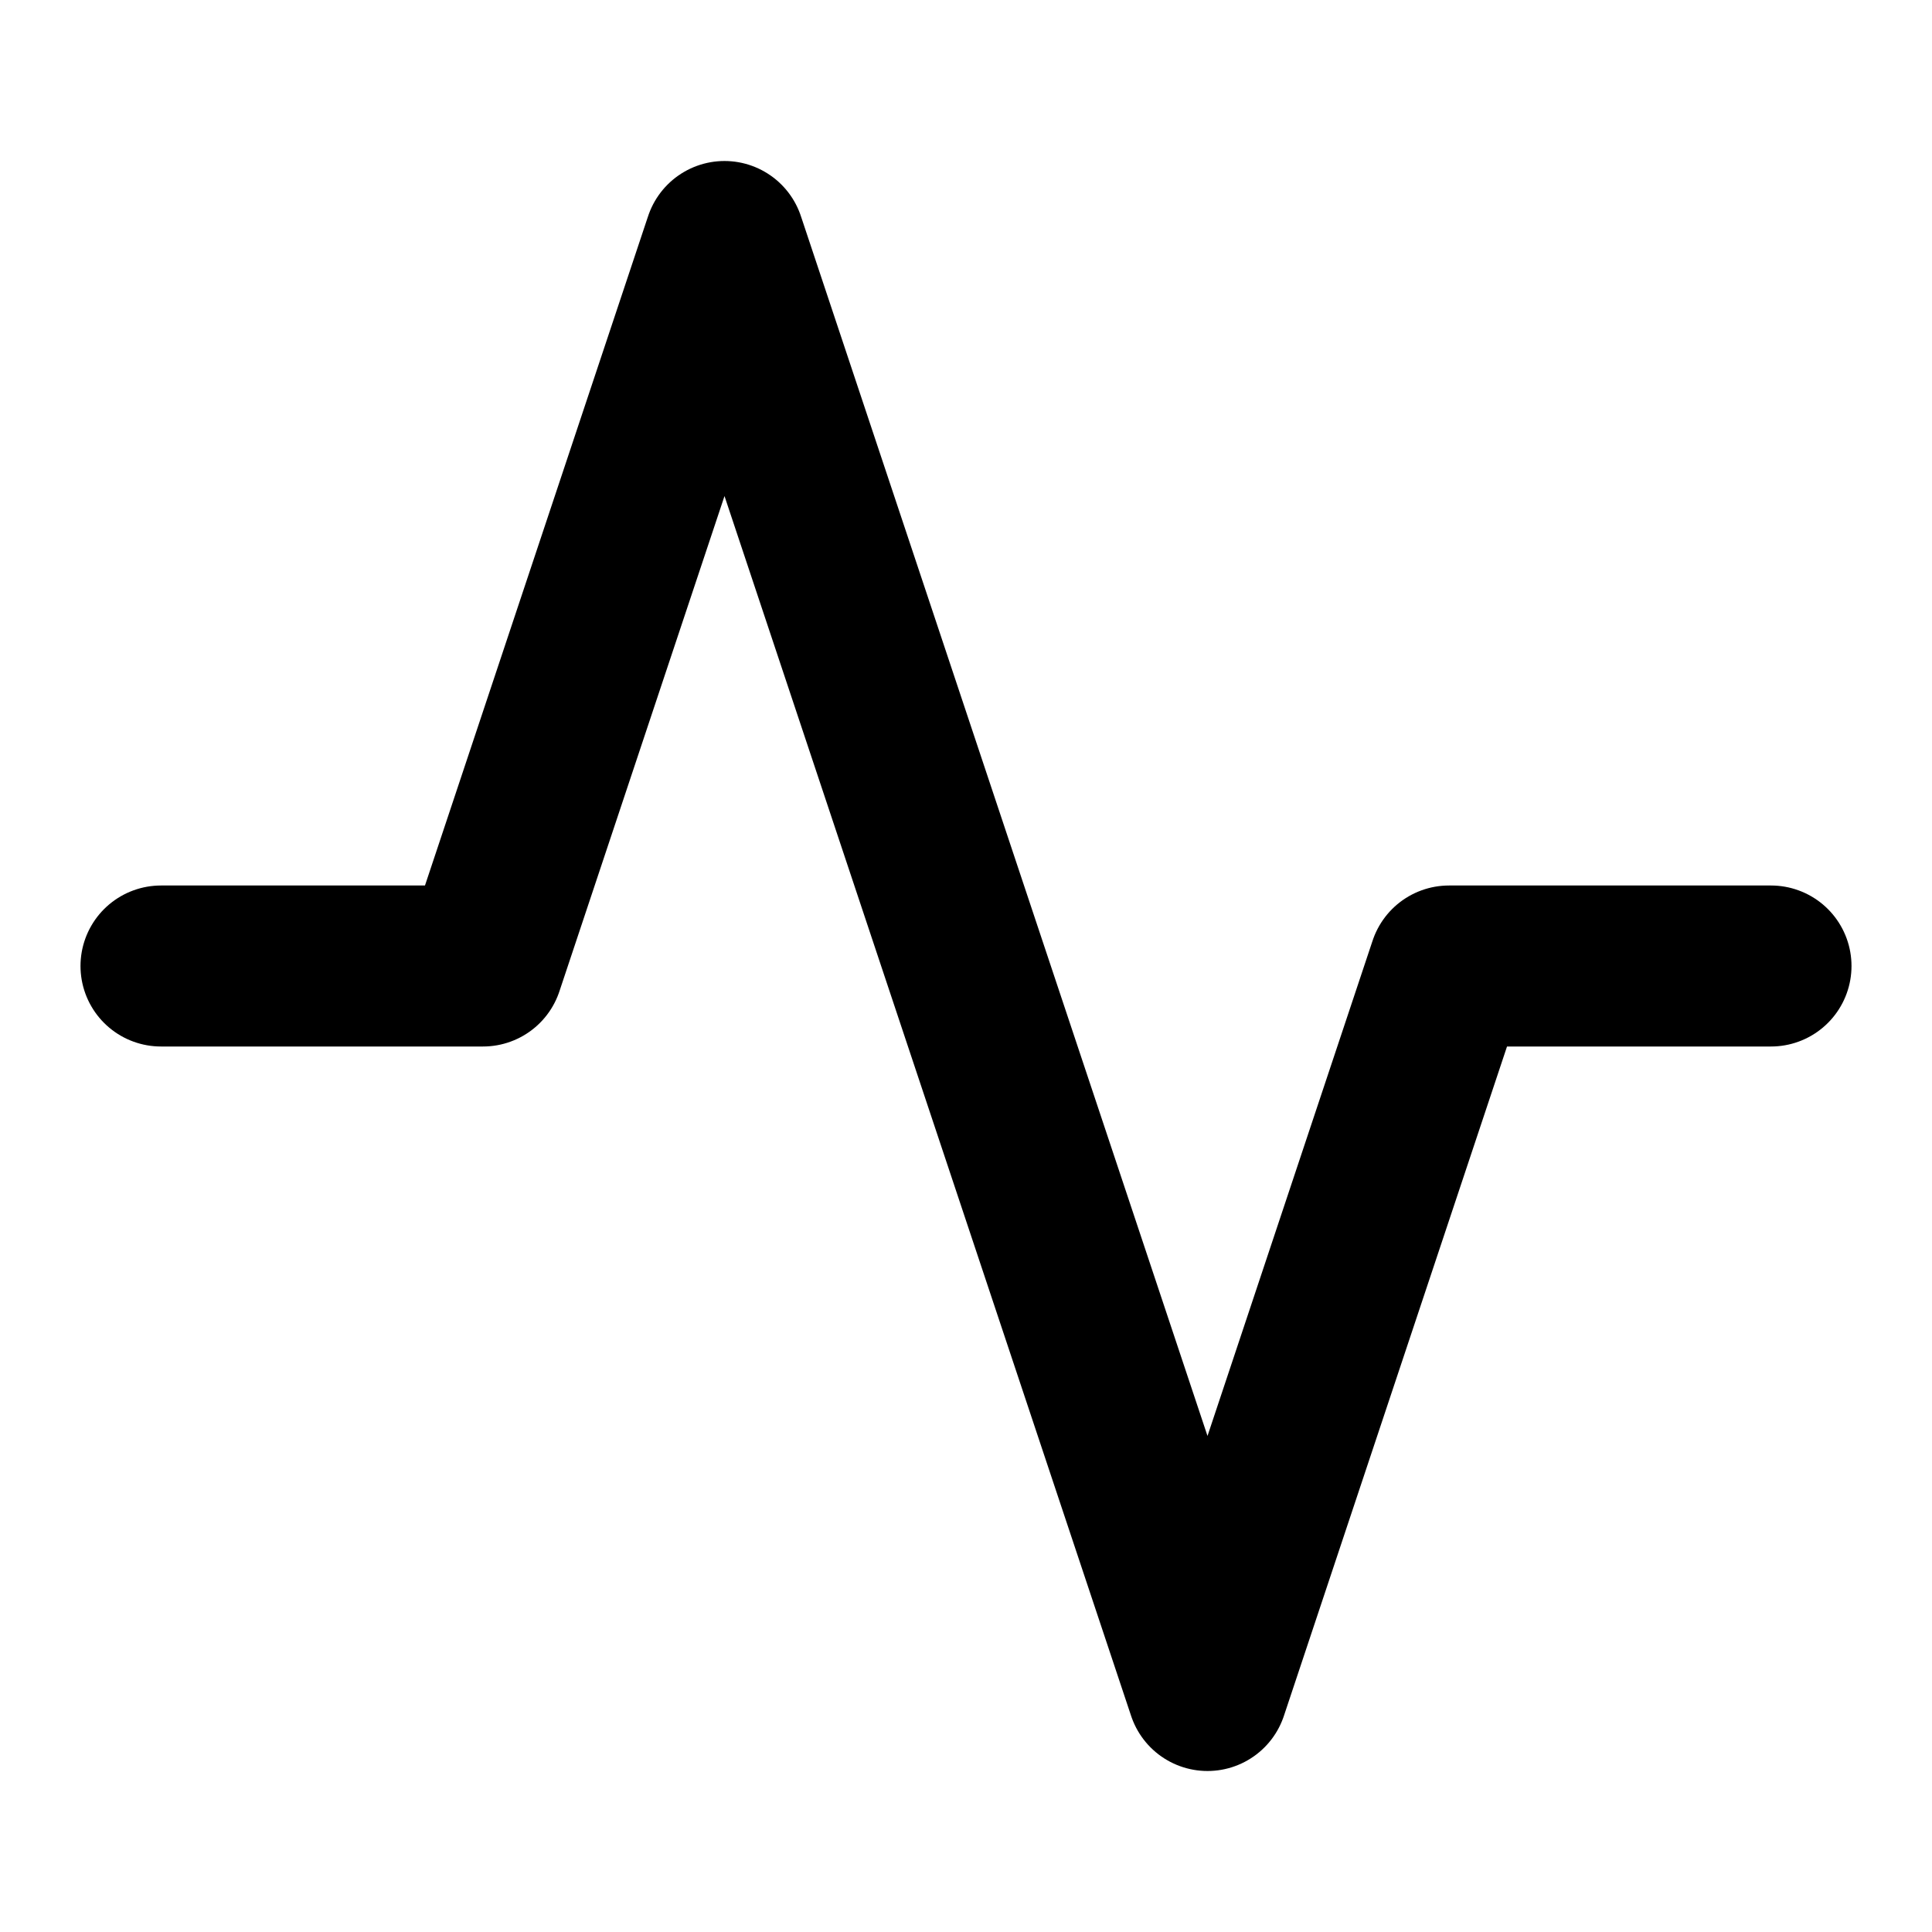
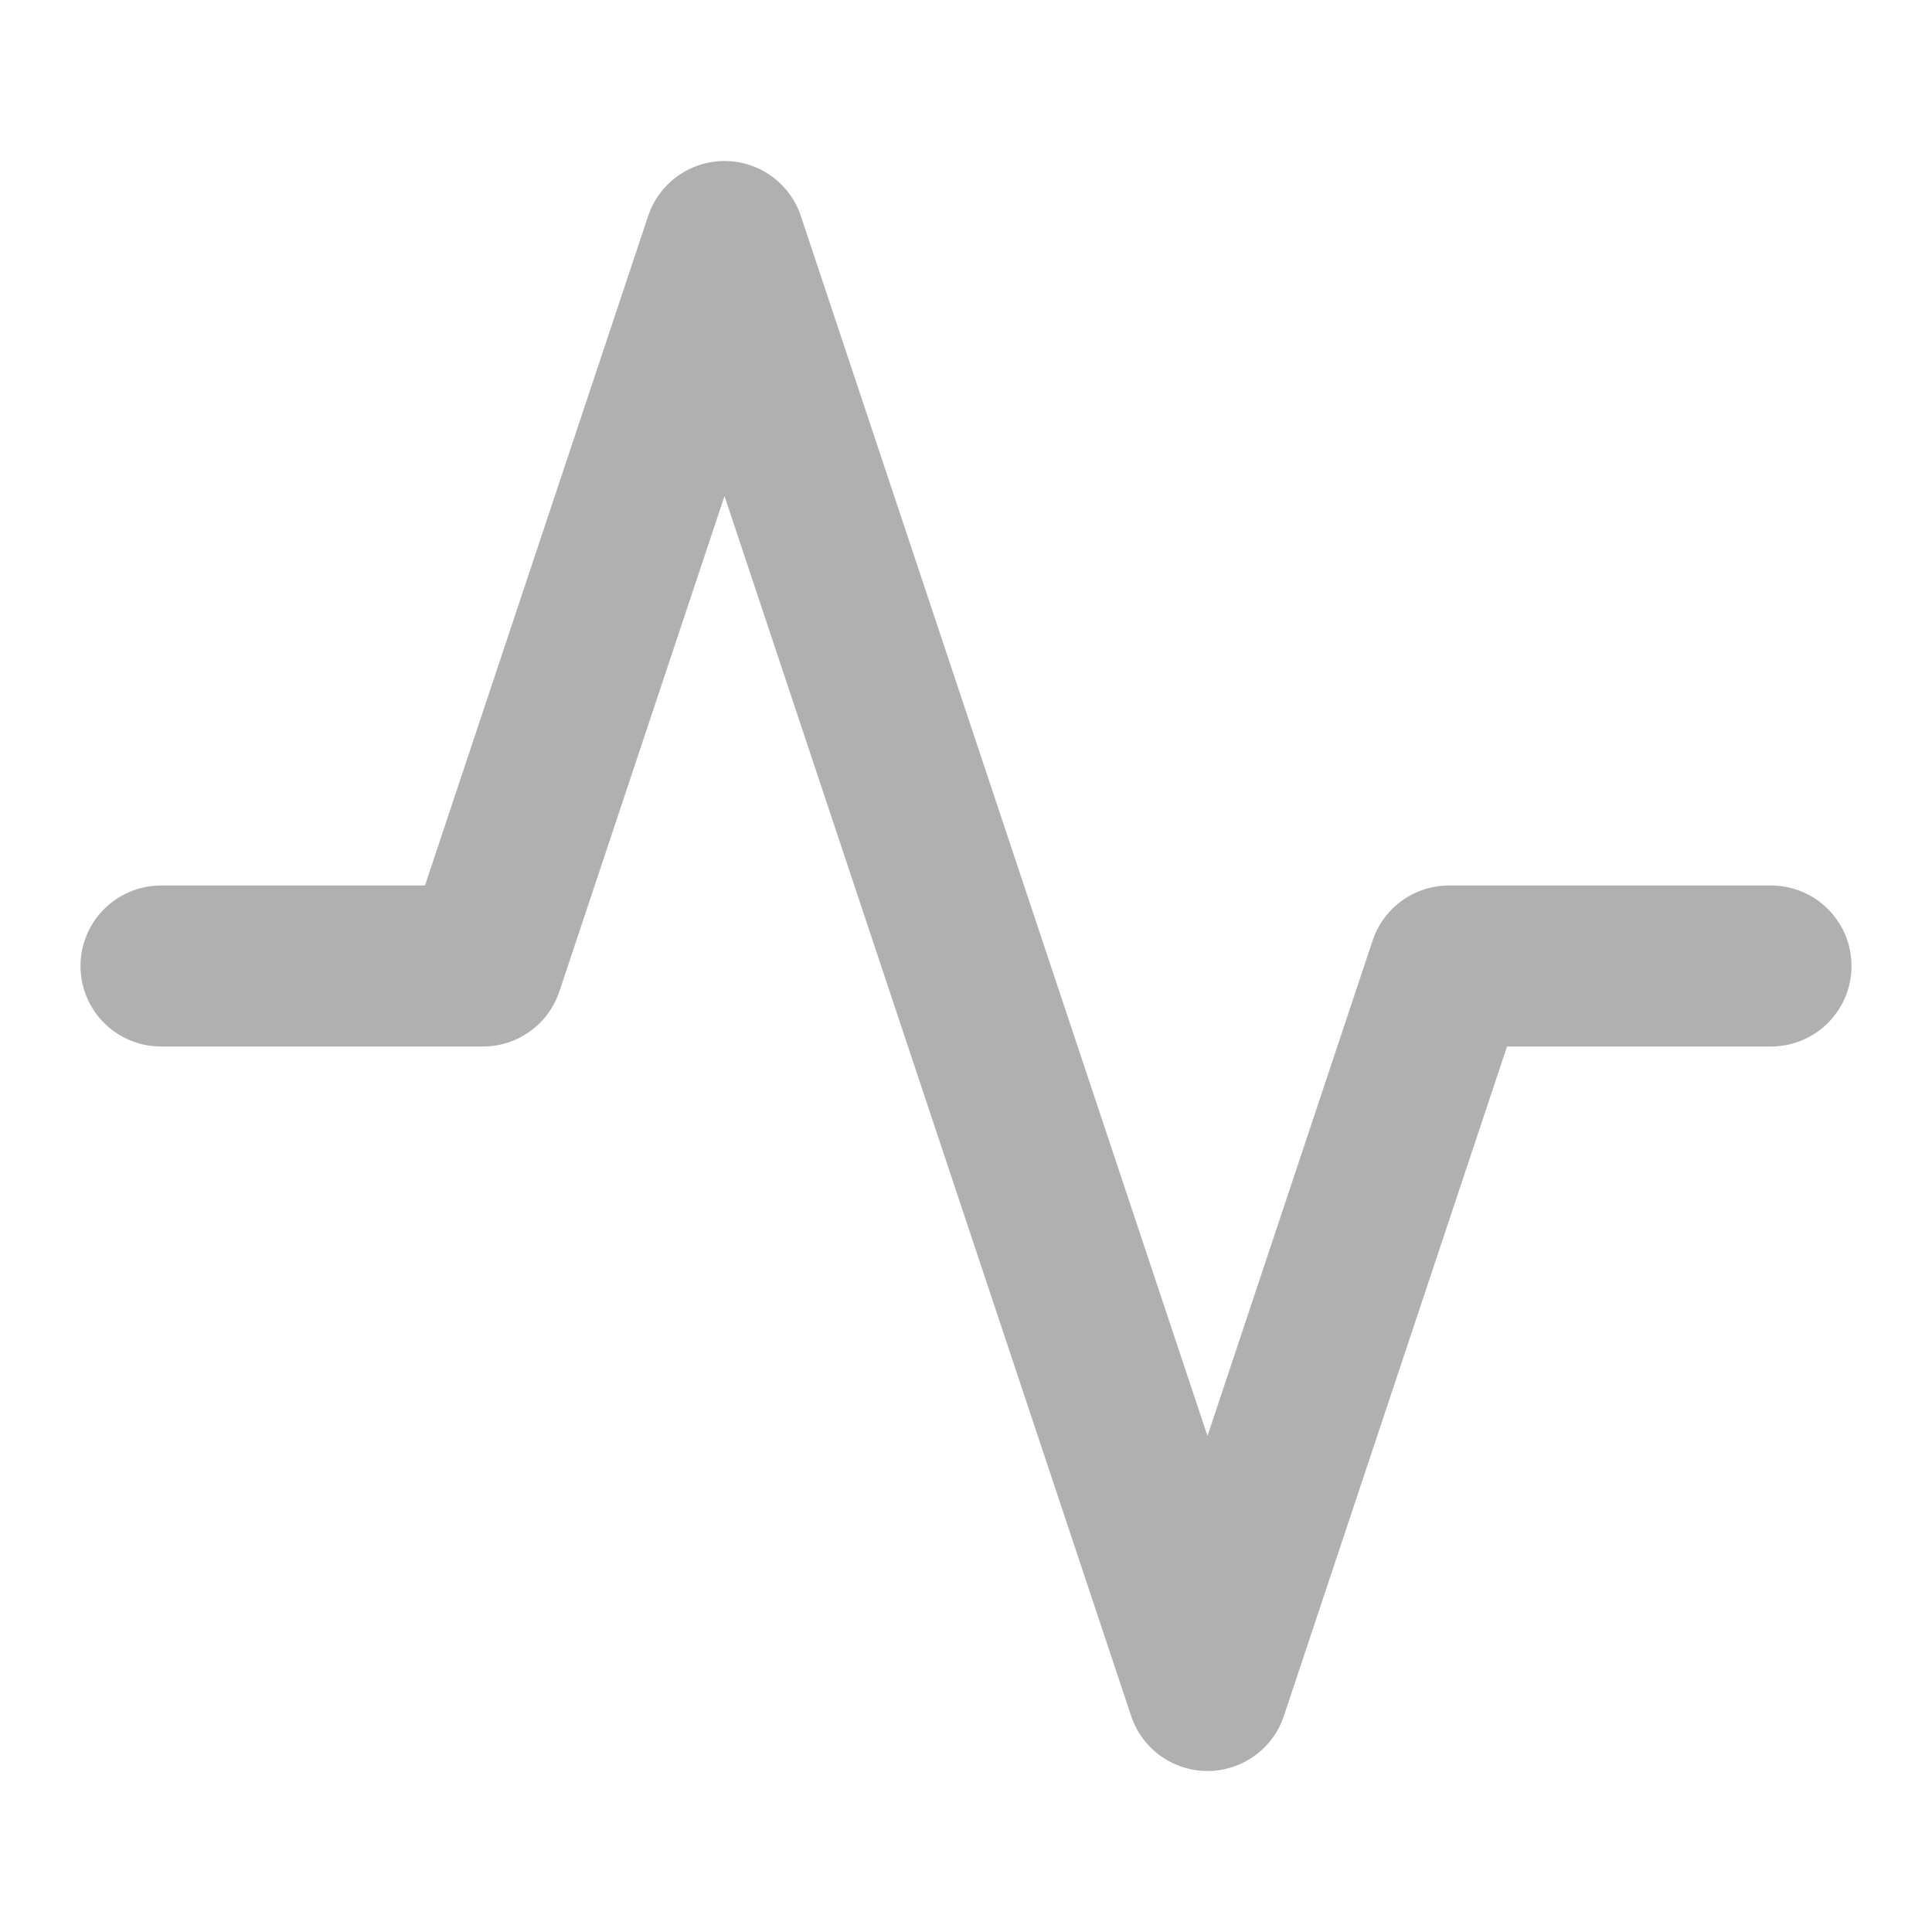
- <svg xmlns="http://www.w3.org/2000/svg" viewBox="0 0 24 24" width="24" height="24" fill="none" stroke="currentColor" stroke-width="2" stroke-linecap="round" stroke-linejoin="round">
+ <svg xmlns="http://www.w3.org/2000/svg" viewBox="0 0 24 24" width="24" height="24" fill="none" stroke="#b0b0b0" stroke-width="2" stroke-linecap="round" stroke-linejoin="round">
  <path d="M22 12h-4l-3 9-6-18-3 9H2" />
</svg>
